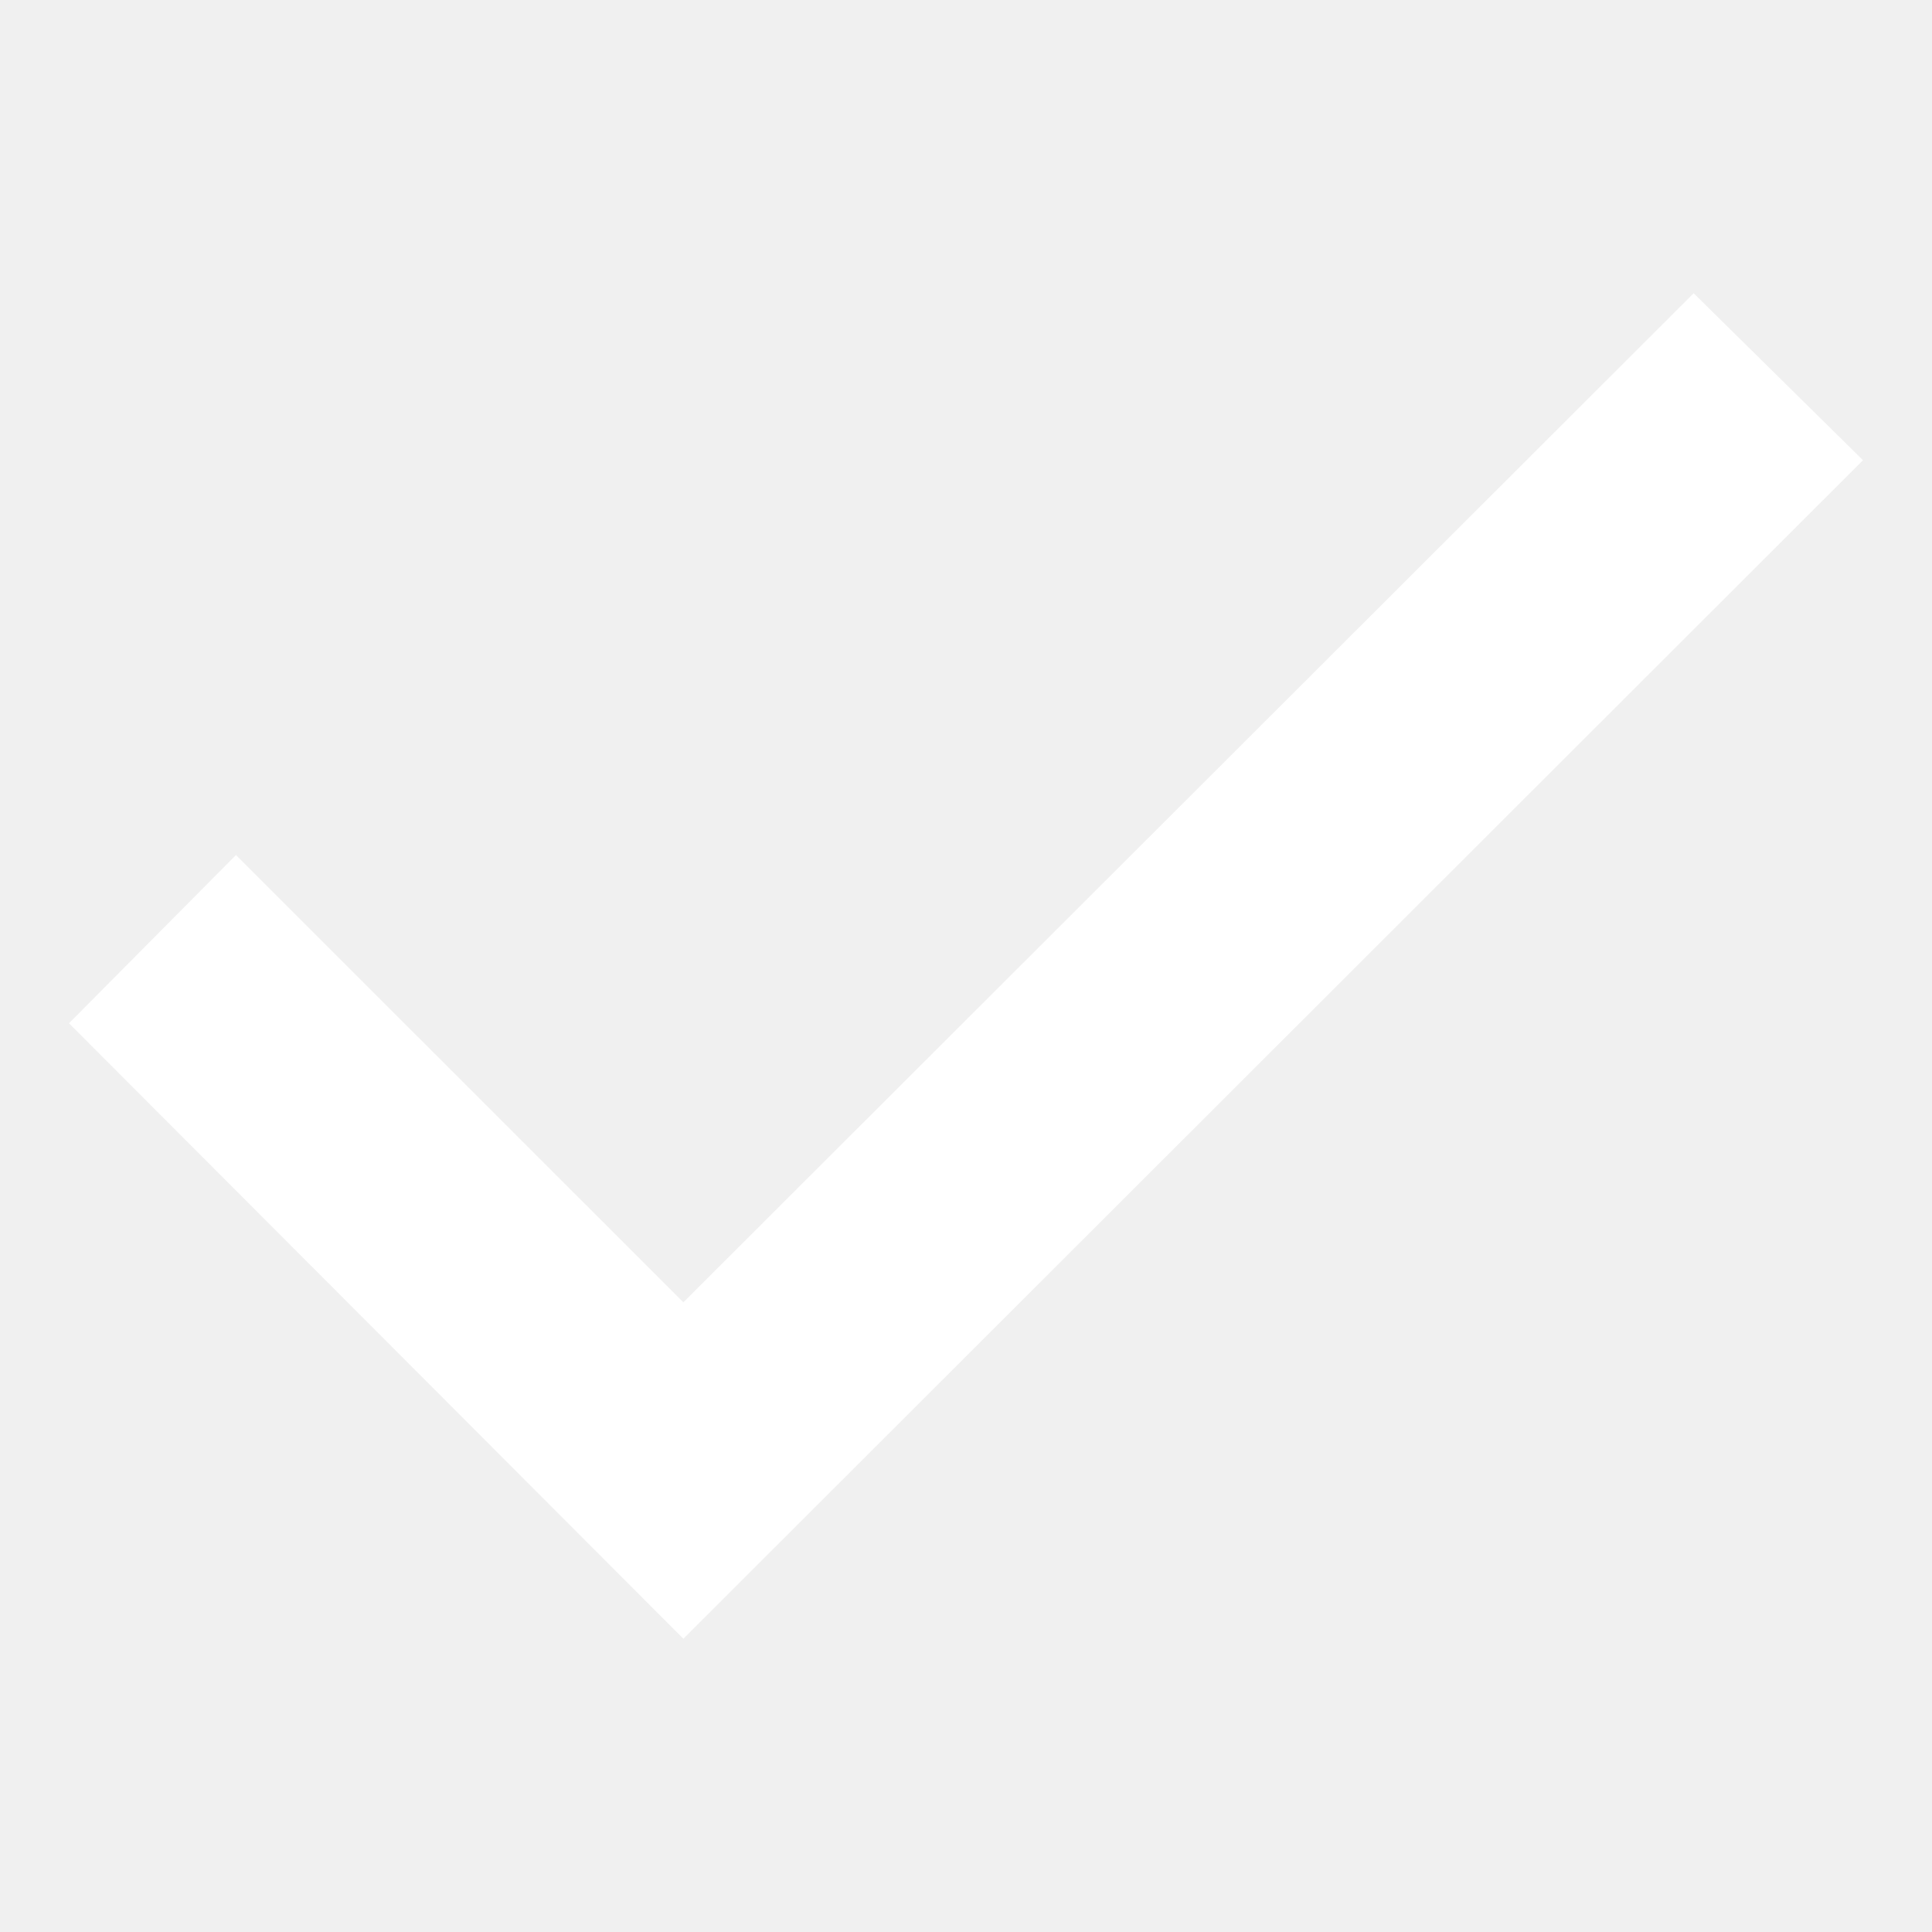
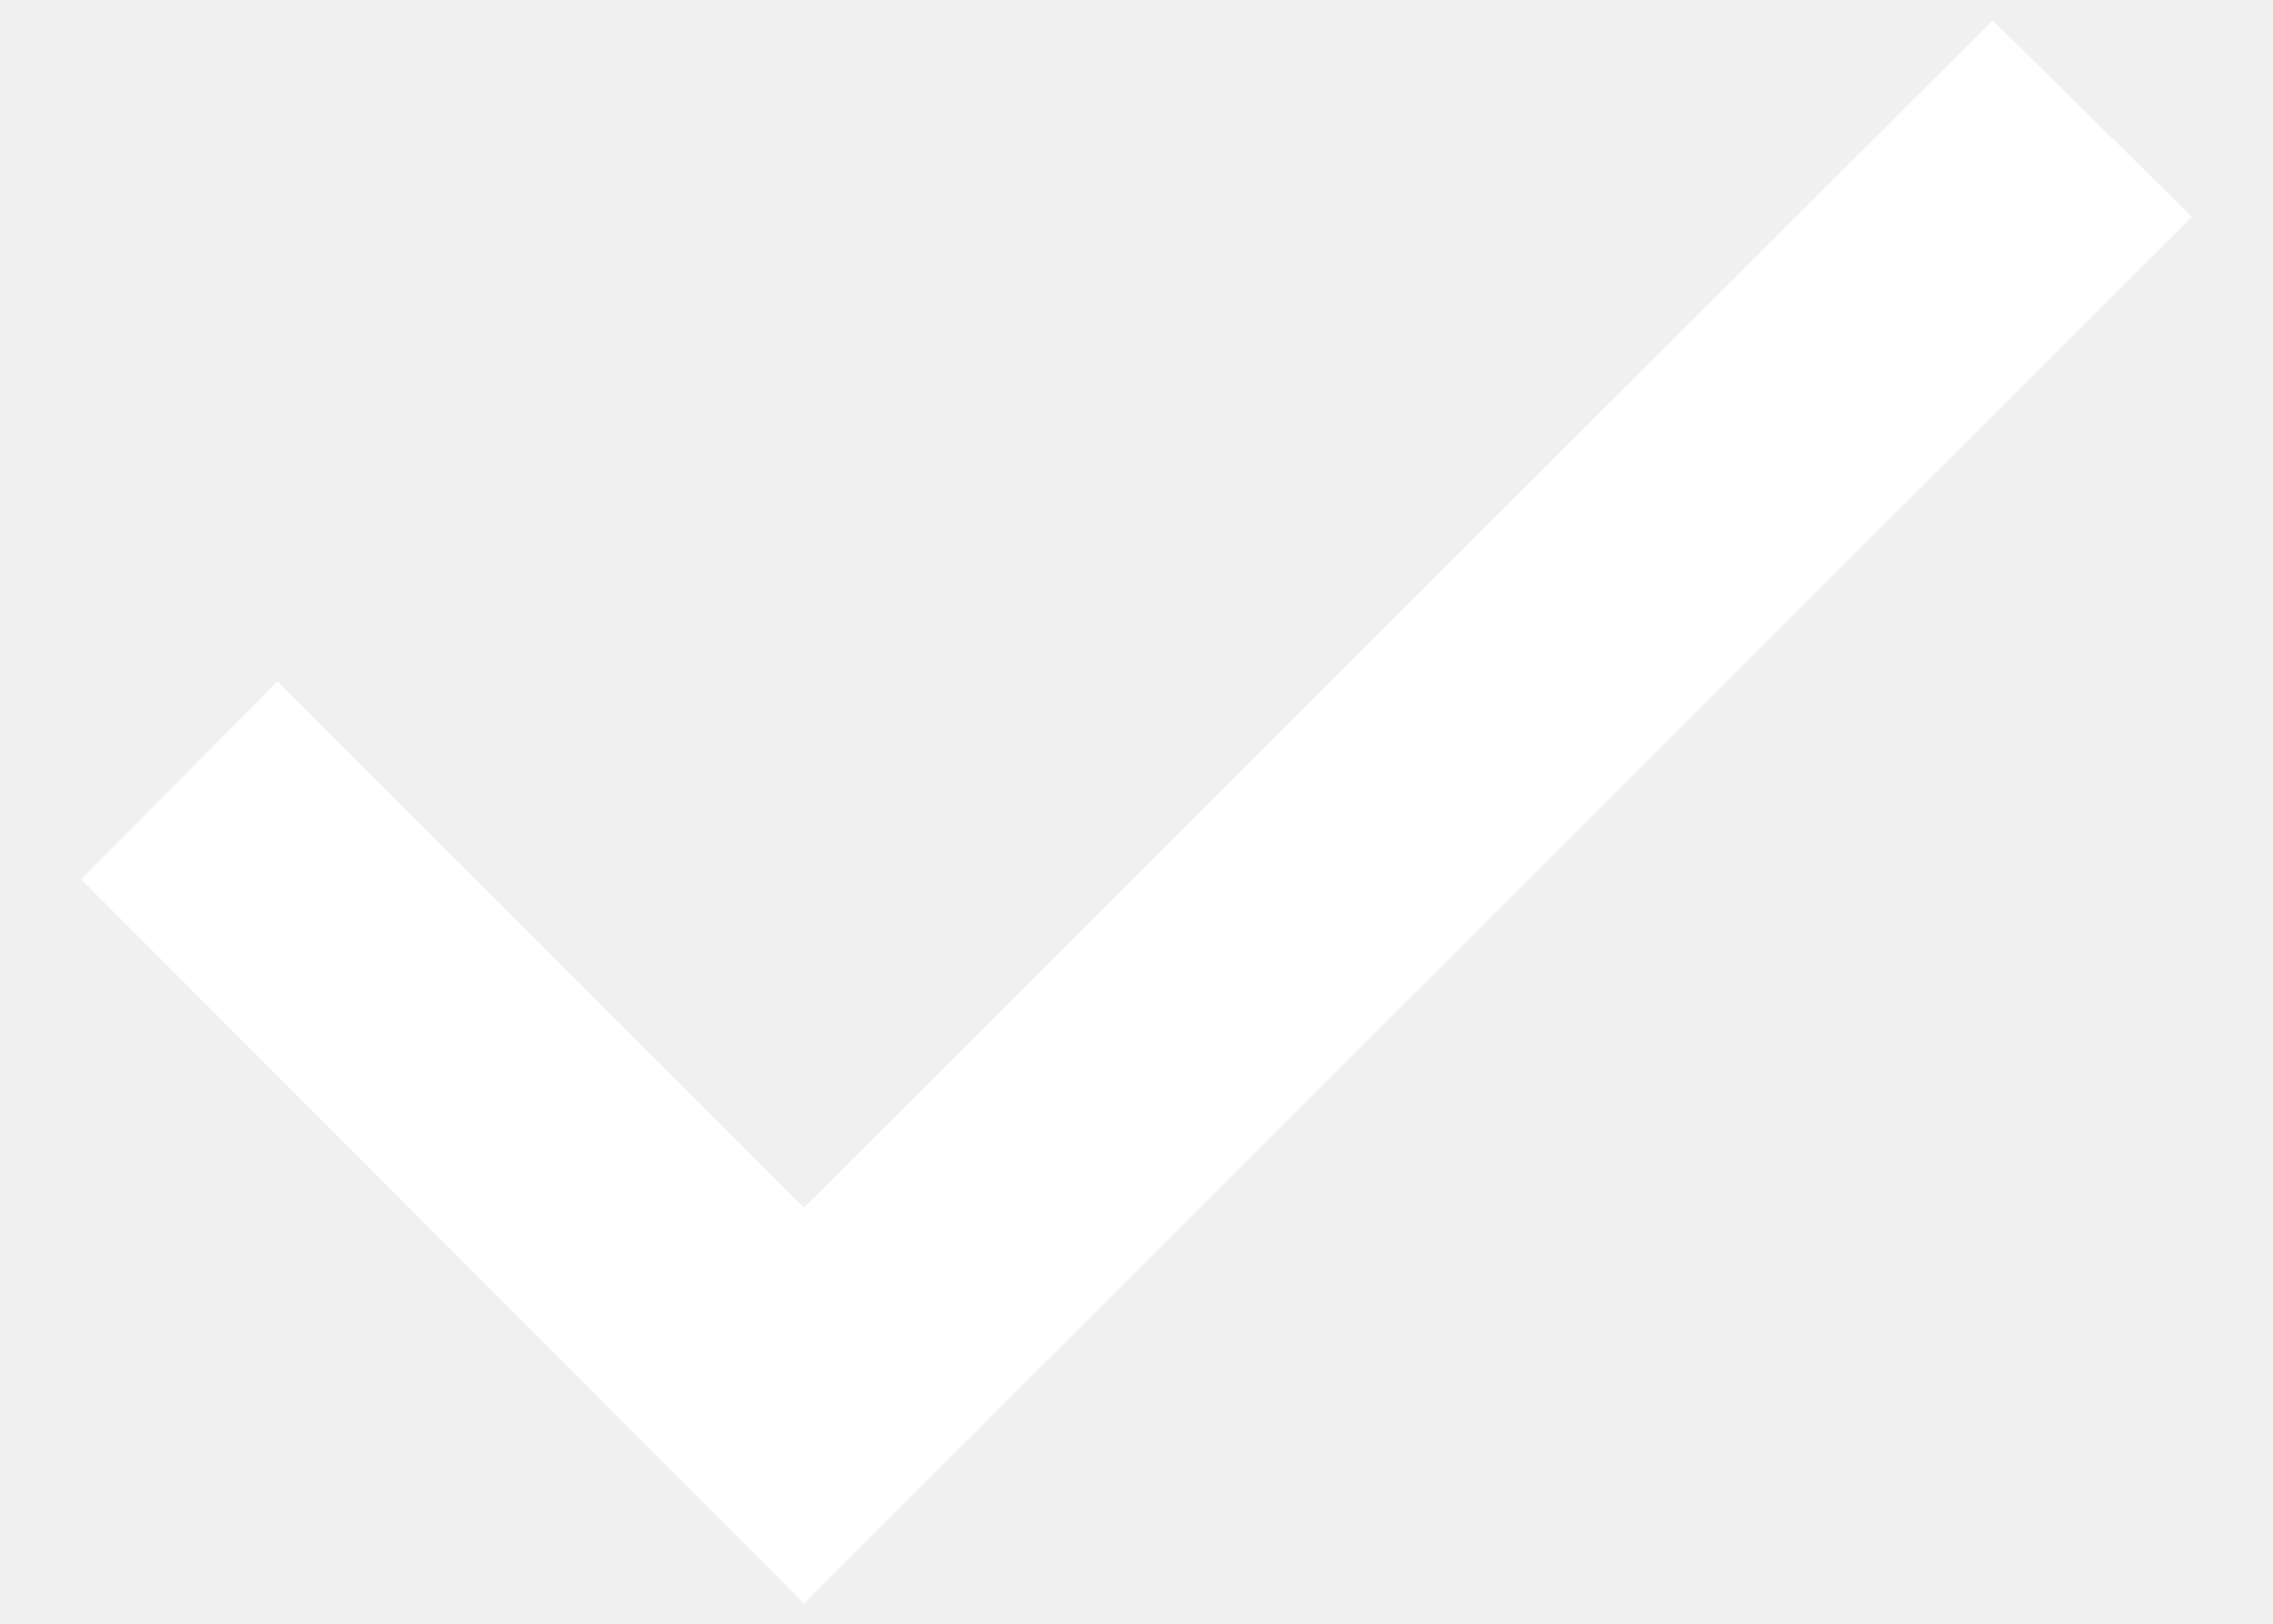
- <svg xmlns="http://www.w3.org/2000/svg" width="14" height="14" viewBox="0 0 14 14" fill="none">
-   <g clip-path="url(#clip0_559_391)">
-     <path d="M0.5 7.415L4.952 11.875L13.5 3.335L12.273 2.125L4.952 9.437L1.71 6.196L0.5 7.415Z" fill="white" />
-   </g>
-   <defs>
-     <clipPath id="clip0_559_391">
-       <rect width="13" height="13" fill="white" transform="translate(0.5 0.5)" />
-     </clipPath>
-   </defs>
+ <svg xmlns="http://www.w3.org/2000/svg" width="14" height="10" viewBox="0 0 14 10" fill="none">
+   <path d="M0.5 5.415L4.952 9.875L13.5 1.335L12.273 0.125L4.952 7.437L1.71 4.196L0.5 5.415Z" fill="white" />
</svg>
